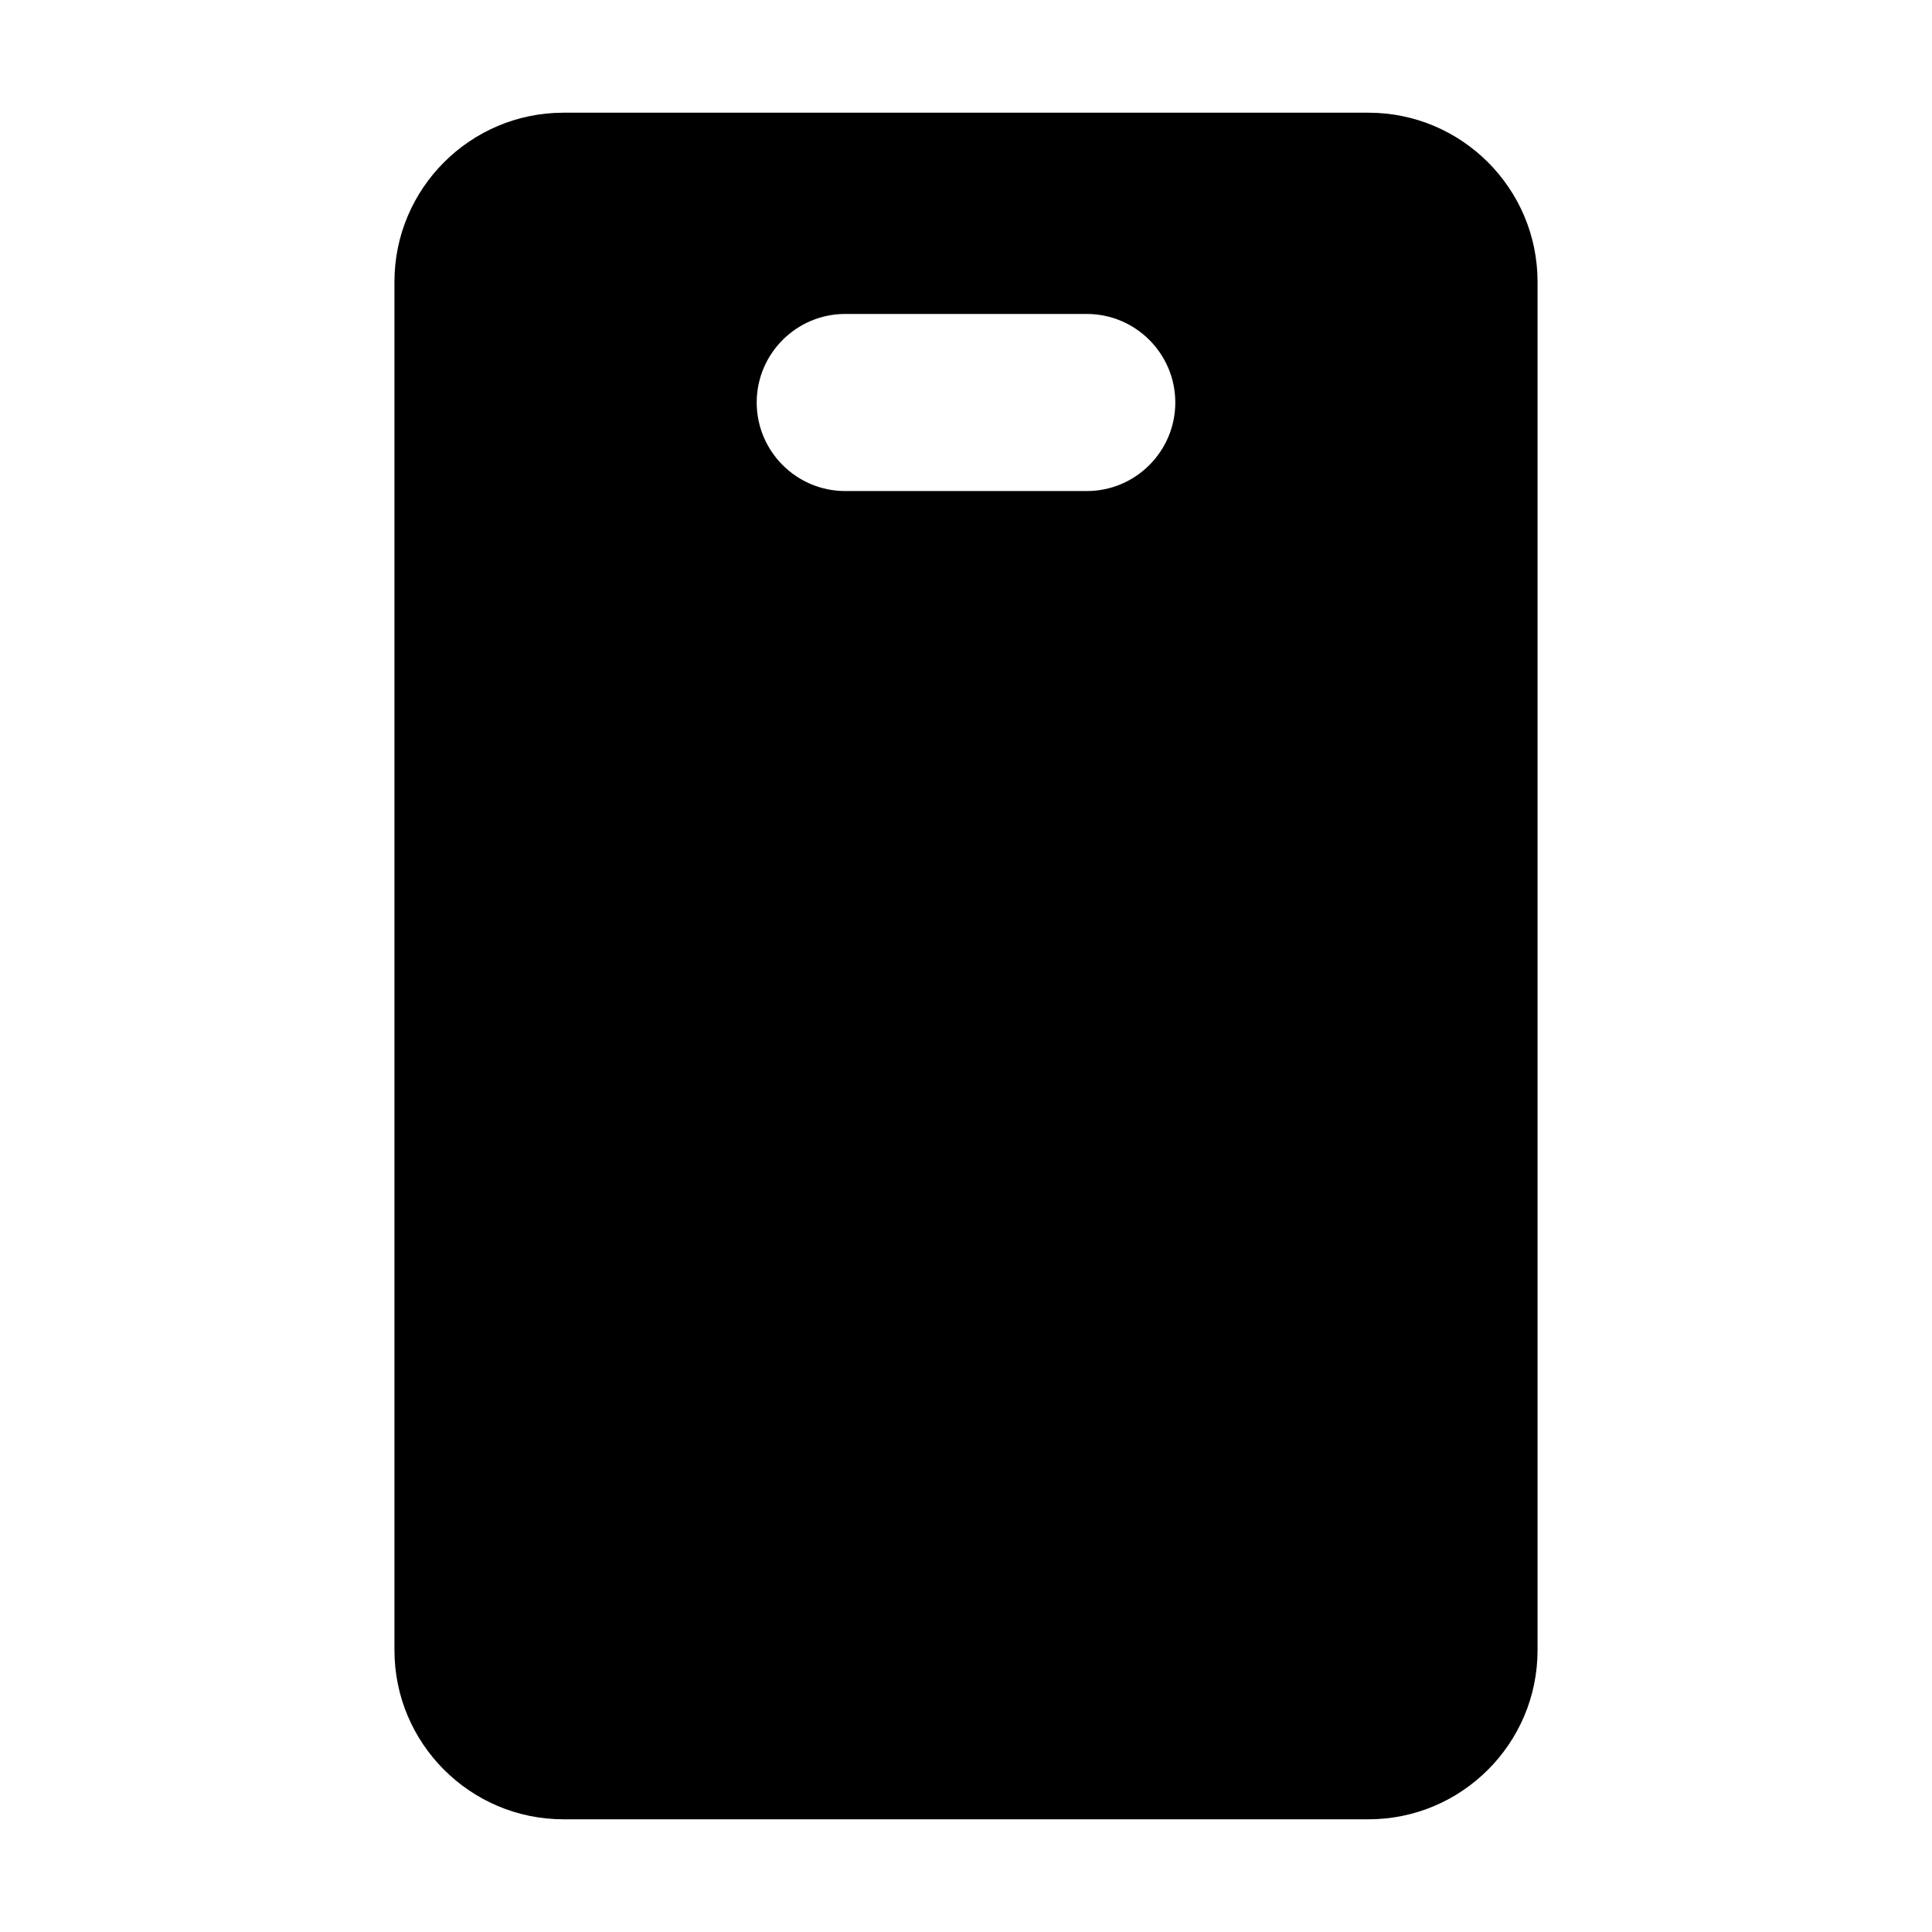
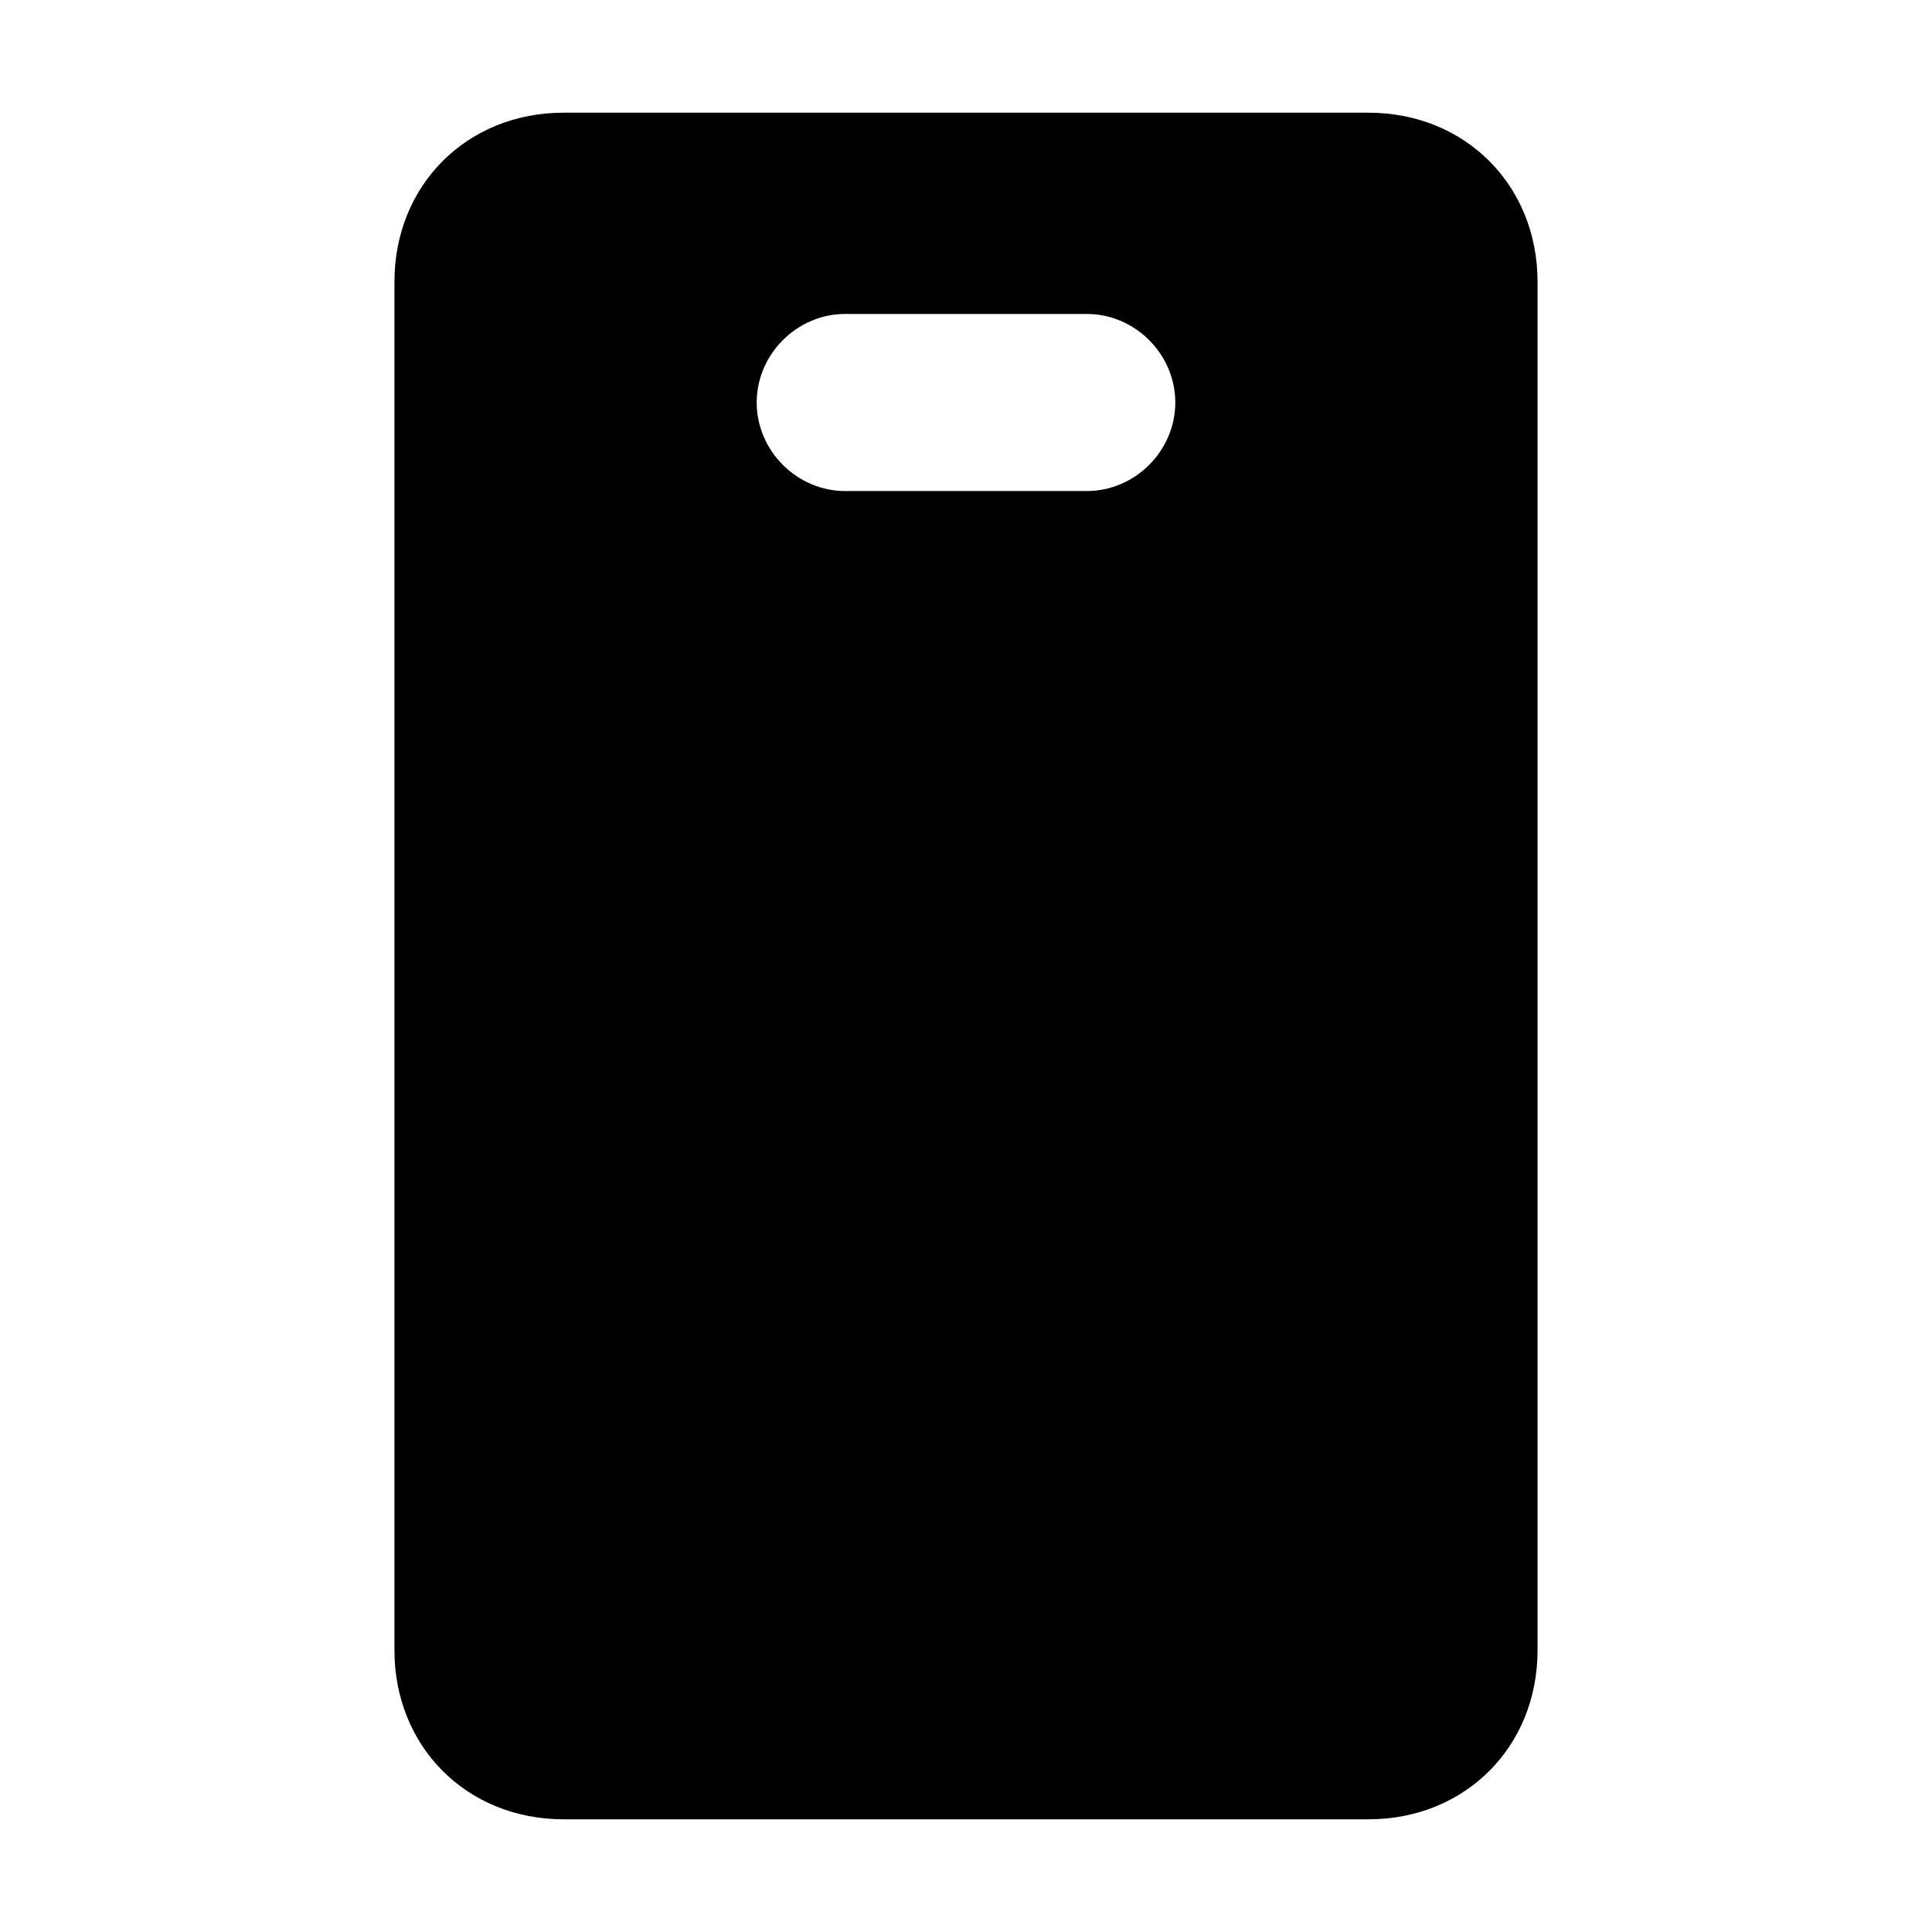
- <svg xmlns="http://www.w3.org/2000/svg" viewBox="0 0 480 480">
-   <path d="M140 452c-23.16 0-42-18.84-42-42V70c0-23.16 18.84-42 42-42h200c23.16 0 42 18.84 42 42v340c0 23.16-18.84 42-42 42H140Zm130-330c12.13 0 22-9.87 22-22s-9.87-22-22-22h-60c-12.13 0-22 9.87-22 22s9.87 22 22 22h60Z" />
+ <svg xmlns="http://www.w3.org/2000/svg" version="1.1" id="Layer_1" x="0px" y="0px" viewBox="0 0 24 24" style="enable-background:new 0 0 24 24;" xml:space="preserve">
+   <path d="M7,22.6c-1.2,0-2.1-0.9-2.1-2.1v-17c0-1.2,0.9-2.1,2.1-2.1h10c1.2,0,2.1,0.9,2.1,2.1v17c0,1.2-0.9,2.1-2.1,2.1H7z M13.5,6.1  c0.6,0,1.1-0.5,1.1-1.1s-0.5-1.1-1.1-1.1h-3C9.9,3.9,9.4,4.4,9.4,5s0.5,1.1,1.1,1.1H13.5z" />
</svg>
